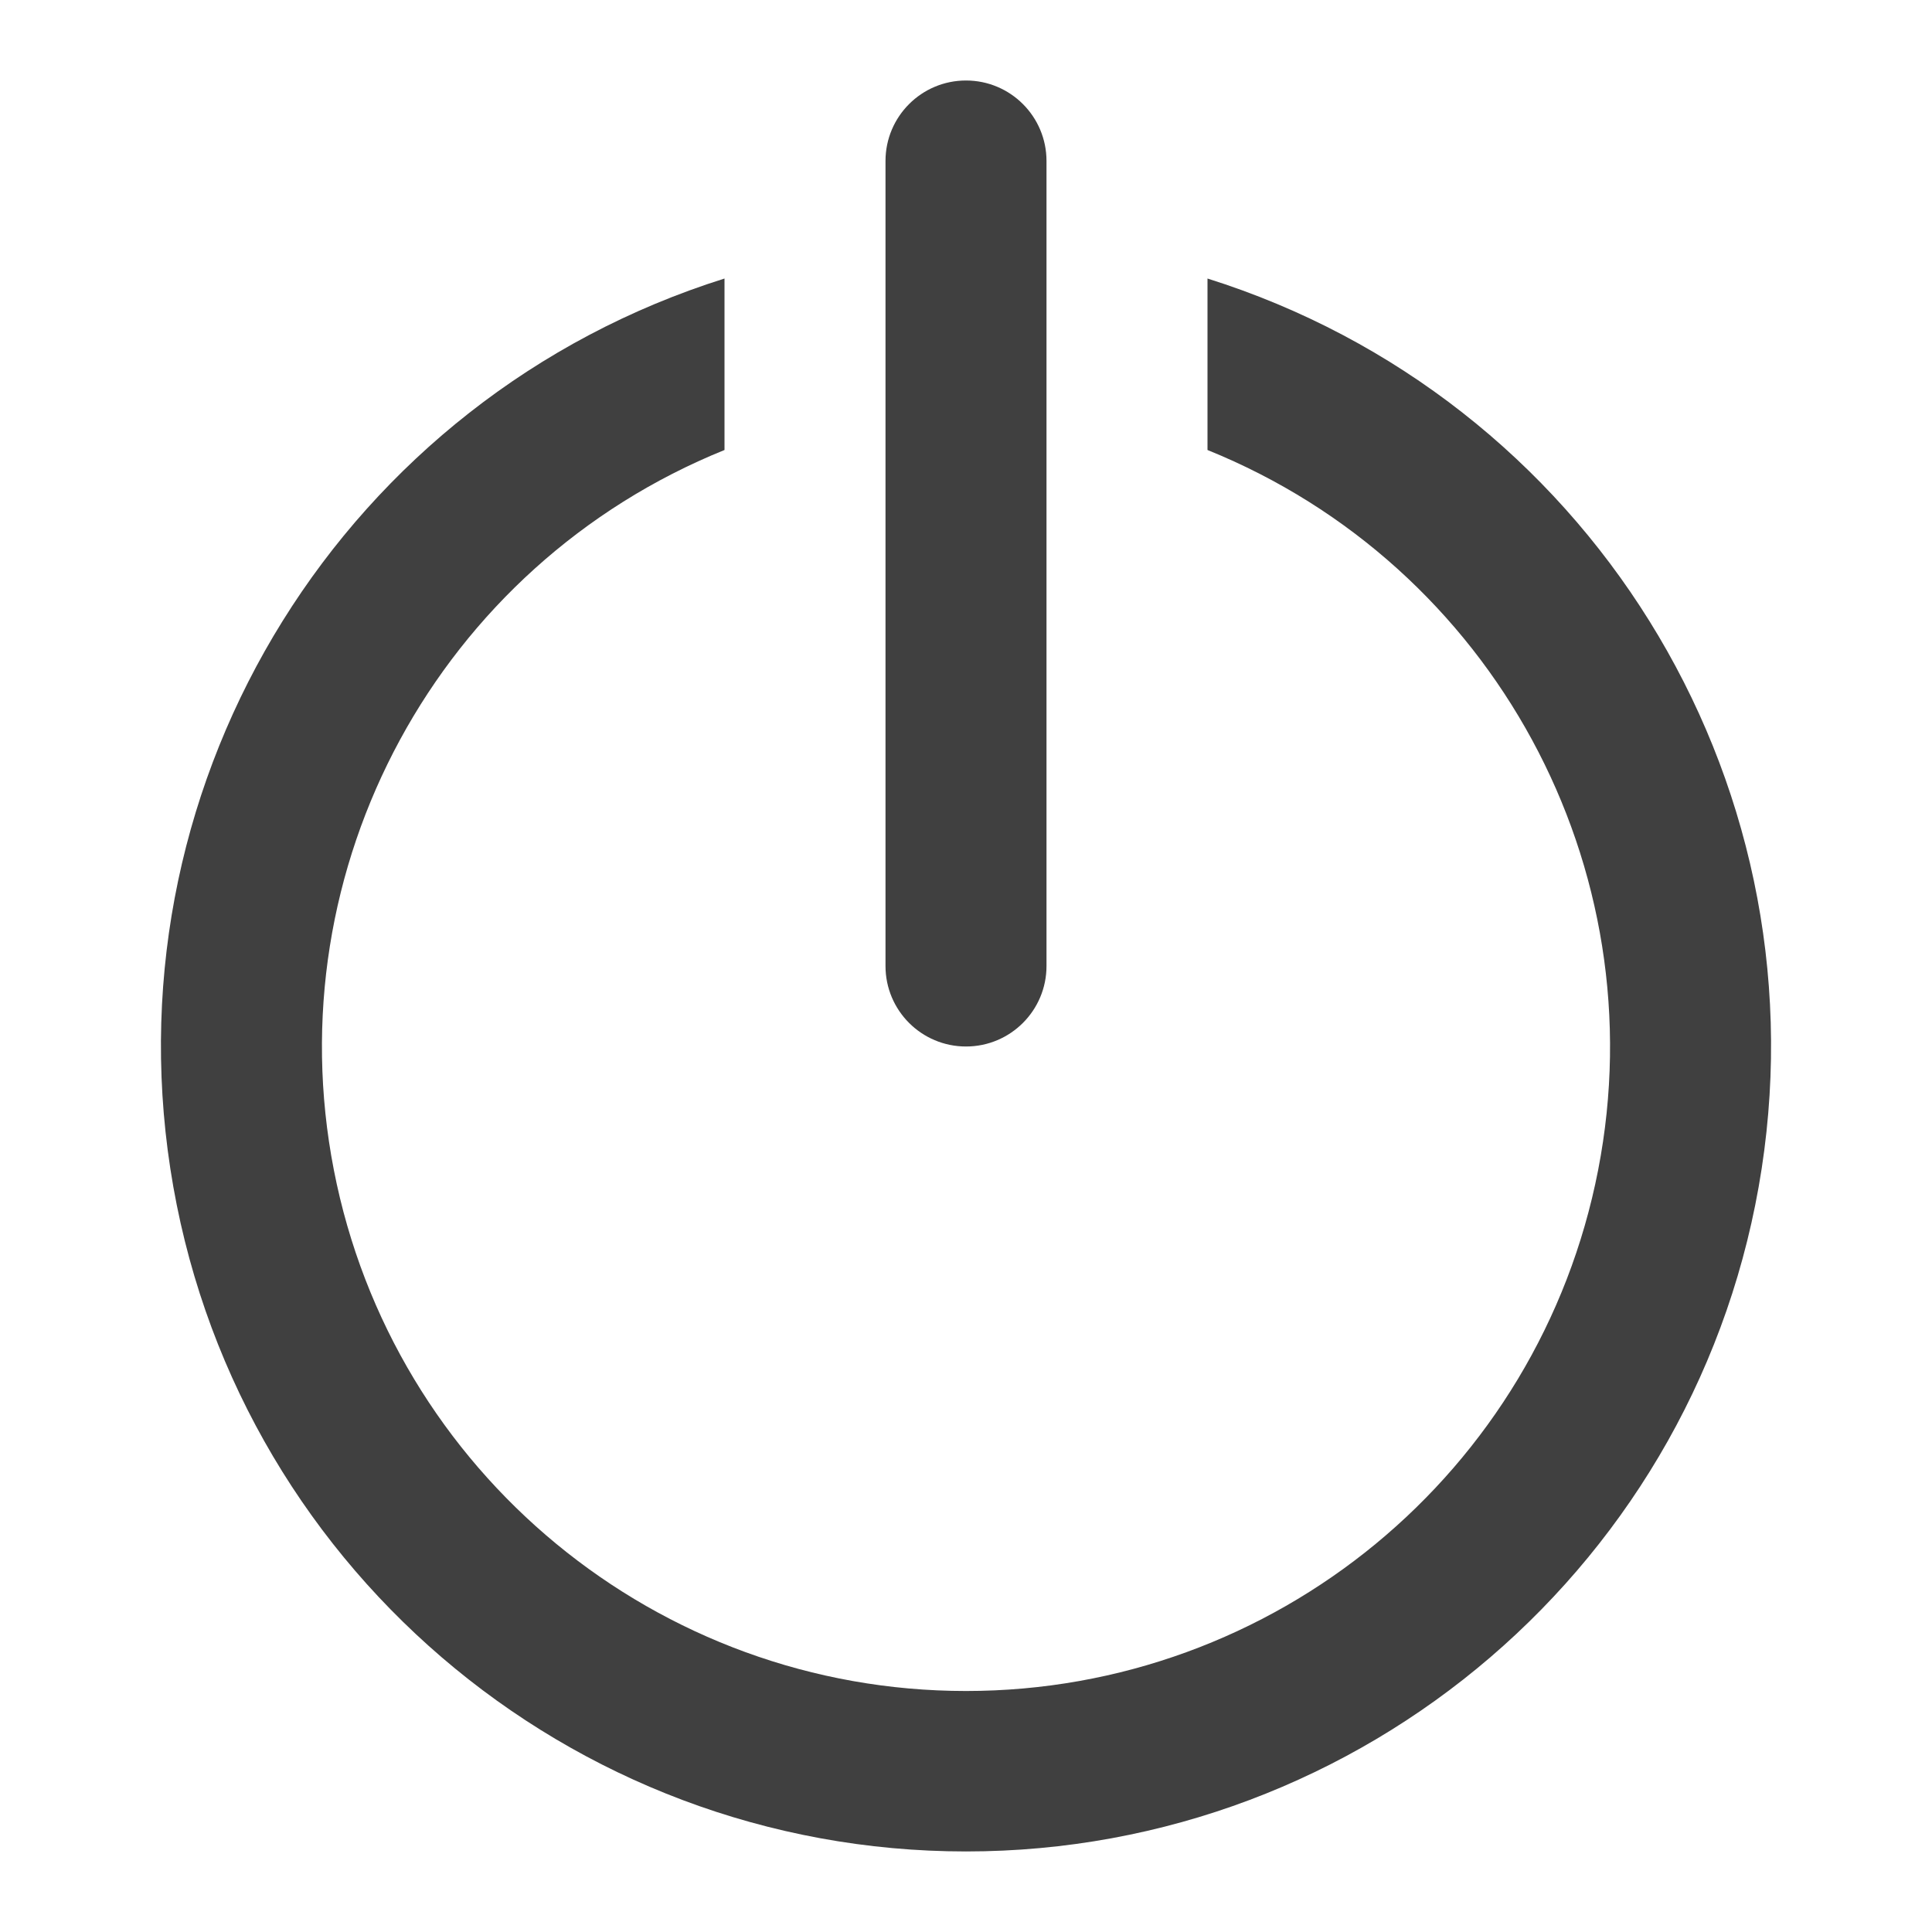
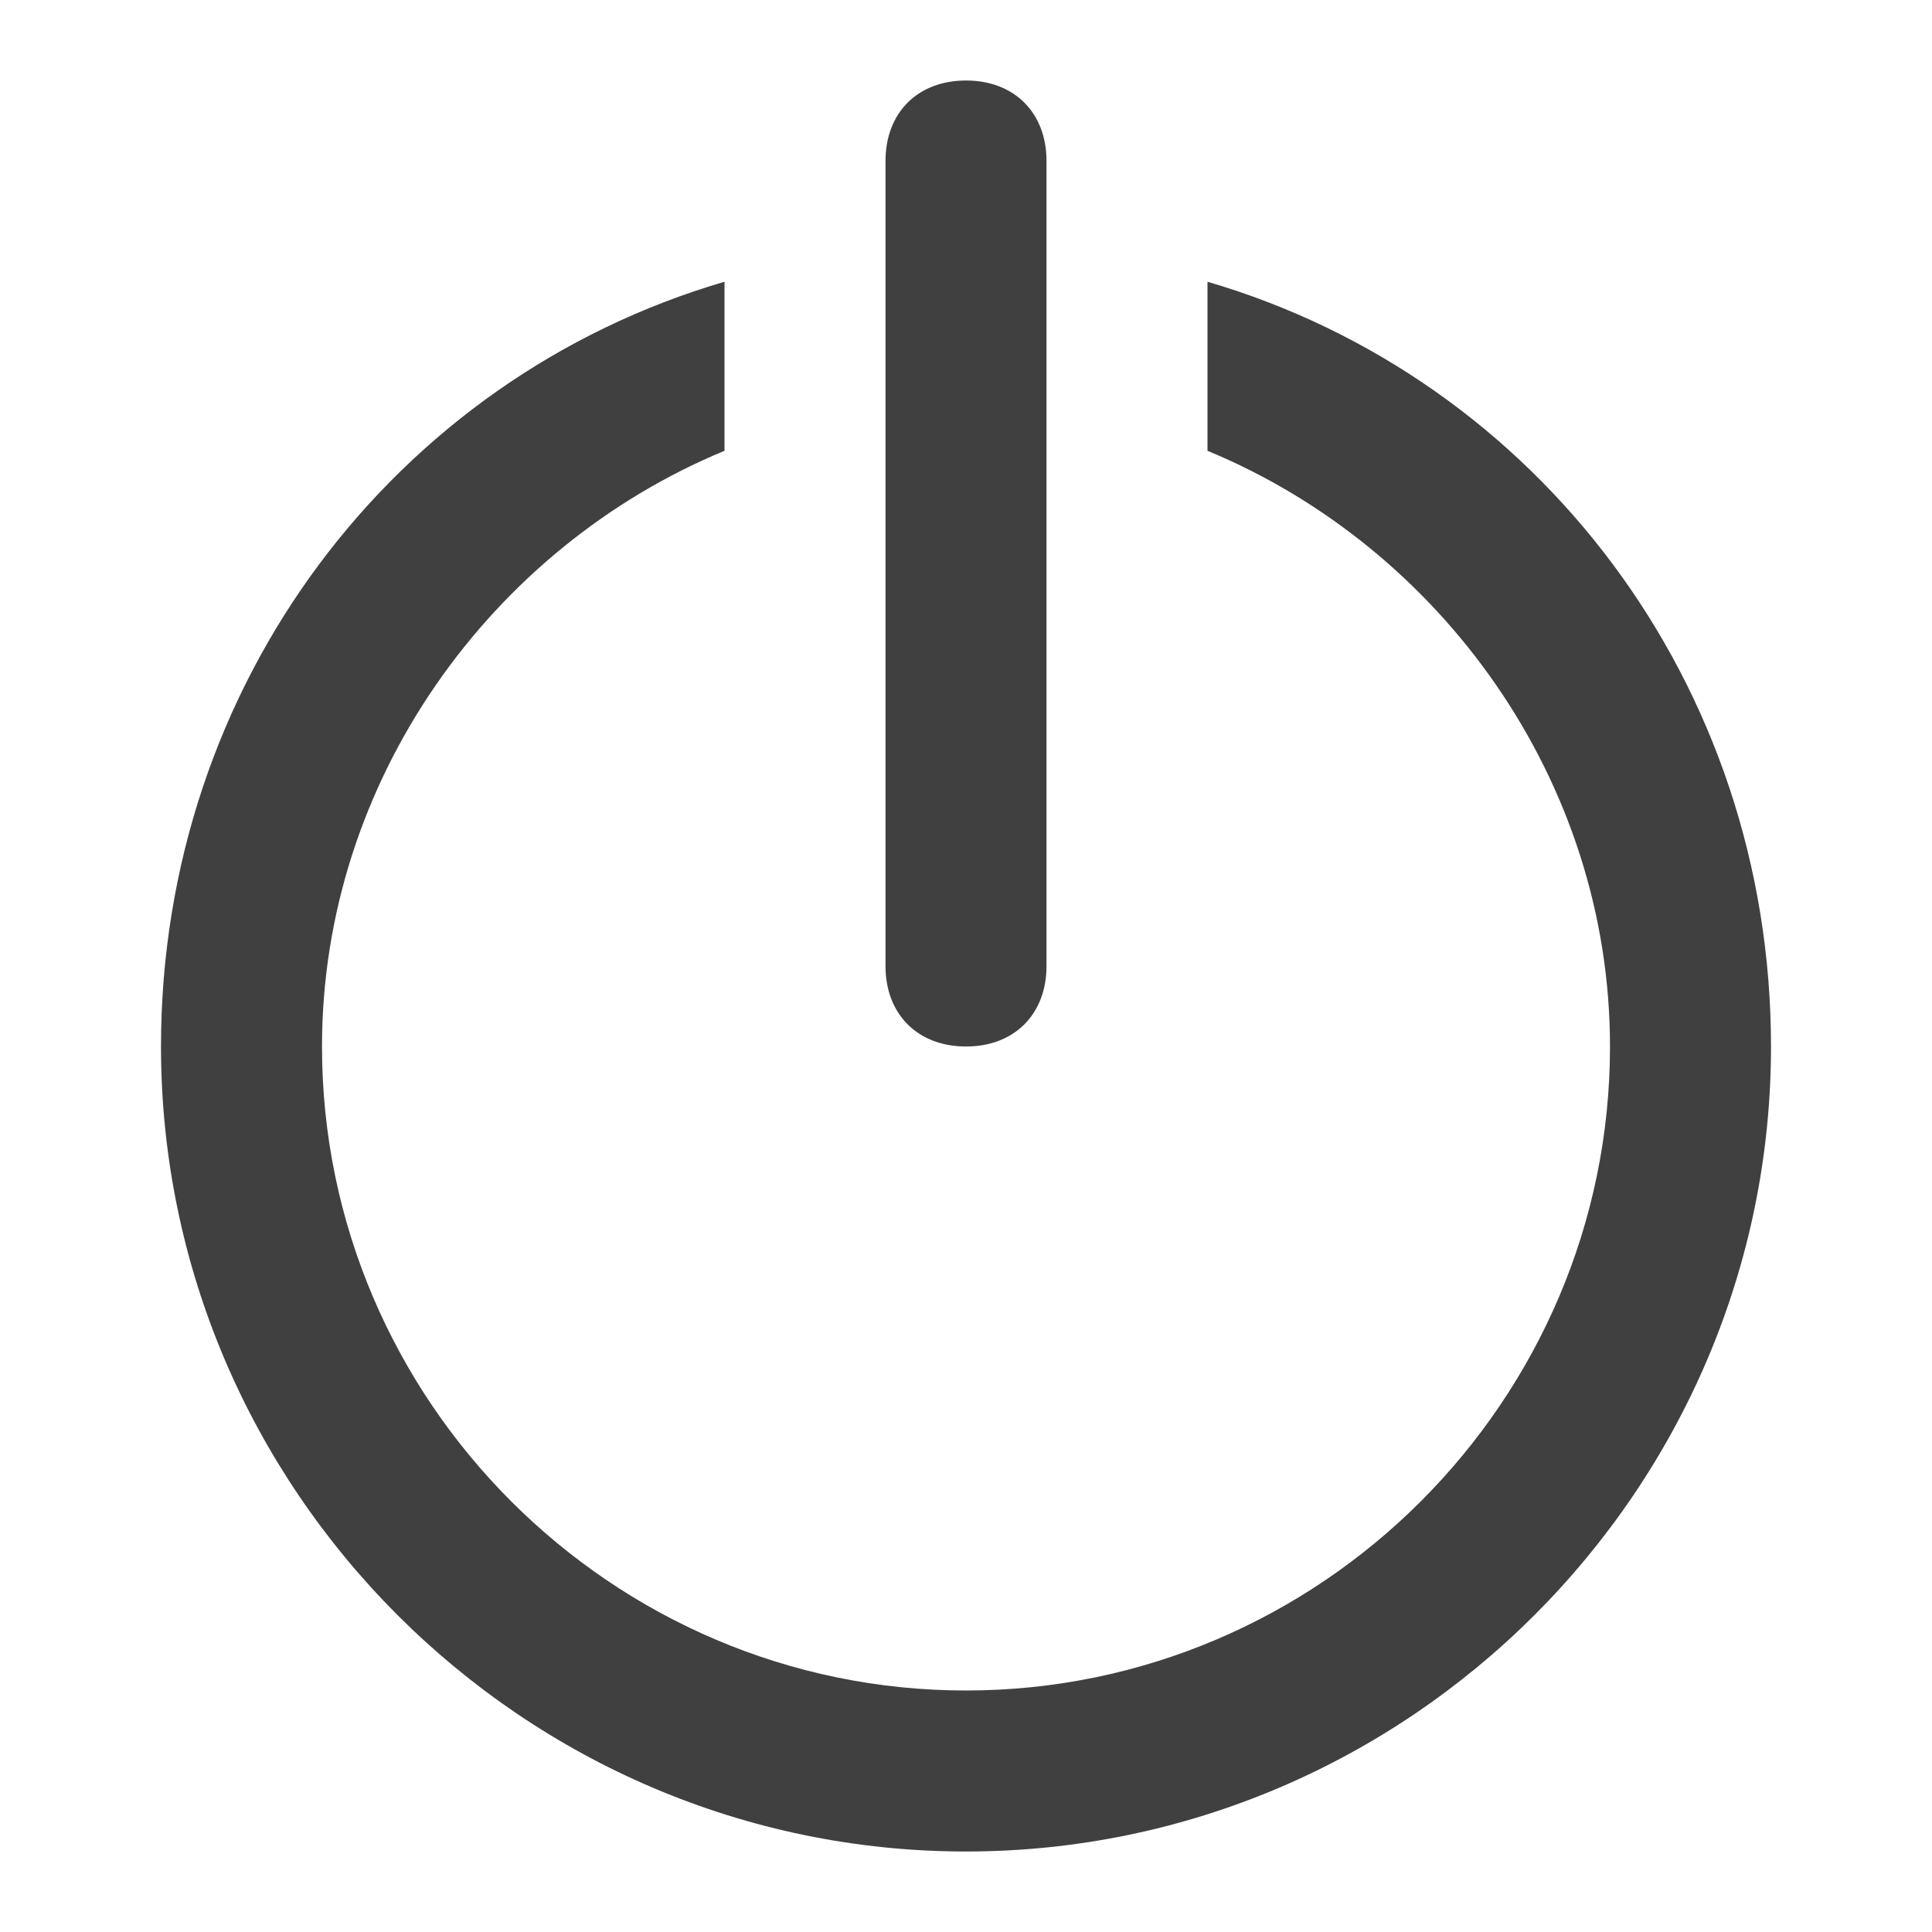
- <svg xmlns="http://www.w3.org/2000/svg" id="图层_1" data-name="图层 1" viewBox="0 0 24 24">
-   <defs>
-     <style>.cls-1{fill:#404040;}</style>
-   </defs>
-   <path class="cls-1" d="M15,3.46V5.59a8,8,0,1,1-6,0V3.46a10,10,0,1,0,6,0Z" />
-   <rect class="cls-1" x="11" y="1" width="2" height="12" rx="1" />
+ <svg xmlns="http://www.w3.org/2000/svg" version="1.1" id="图层_1" x="0px" y="0px" viewBox="0 0 24 24" enable-background="new 0 0 24 24" xml:space="preserve">
+   <path fill="#404040" d="M15,3.5v2.1c2.9,1.2,5,4.1,5,7.4c0,4.4-3.6,8-8,8s-8-3.6-8-8c0-3.3,2.1-6.2,5-7.4V3.5C4.9,4.7,2,8.5,2,13  c0,5.5,4.5,10,10,10s10-4.5,10-10C22,8.5,19.1,4.7,15,3.5z" />
+   <path fill="#404040" d="M12,13L12,13c-0.6,0-1-0.4-1-1V2c0-0.6,0.4-1,1-1h0c0.6,0,1,0.4,1,1v10C13,12.6,12.6,13,12,13z" />
</svg>
